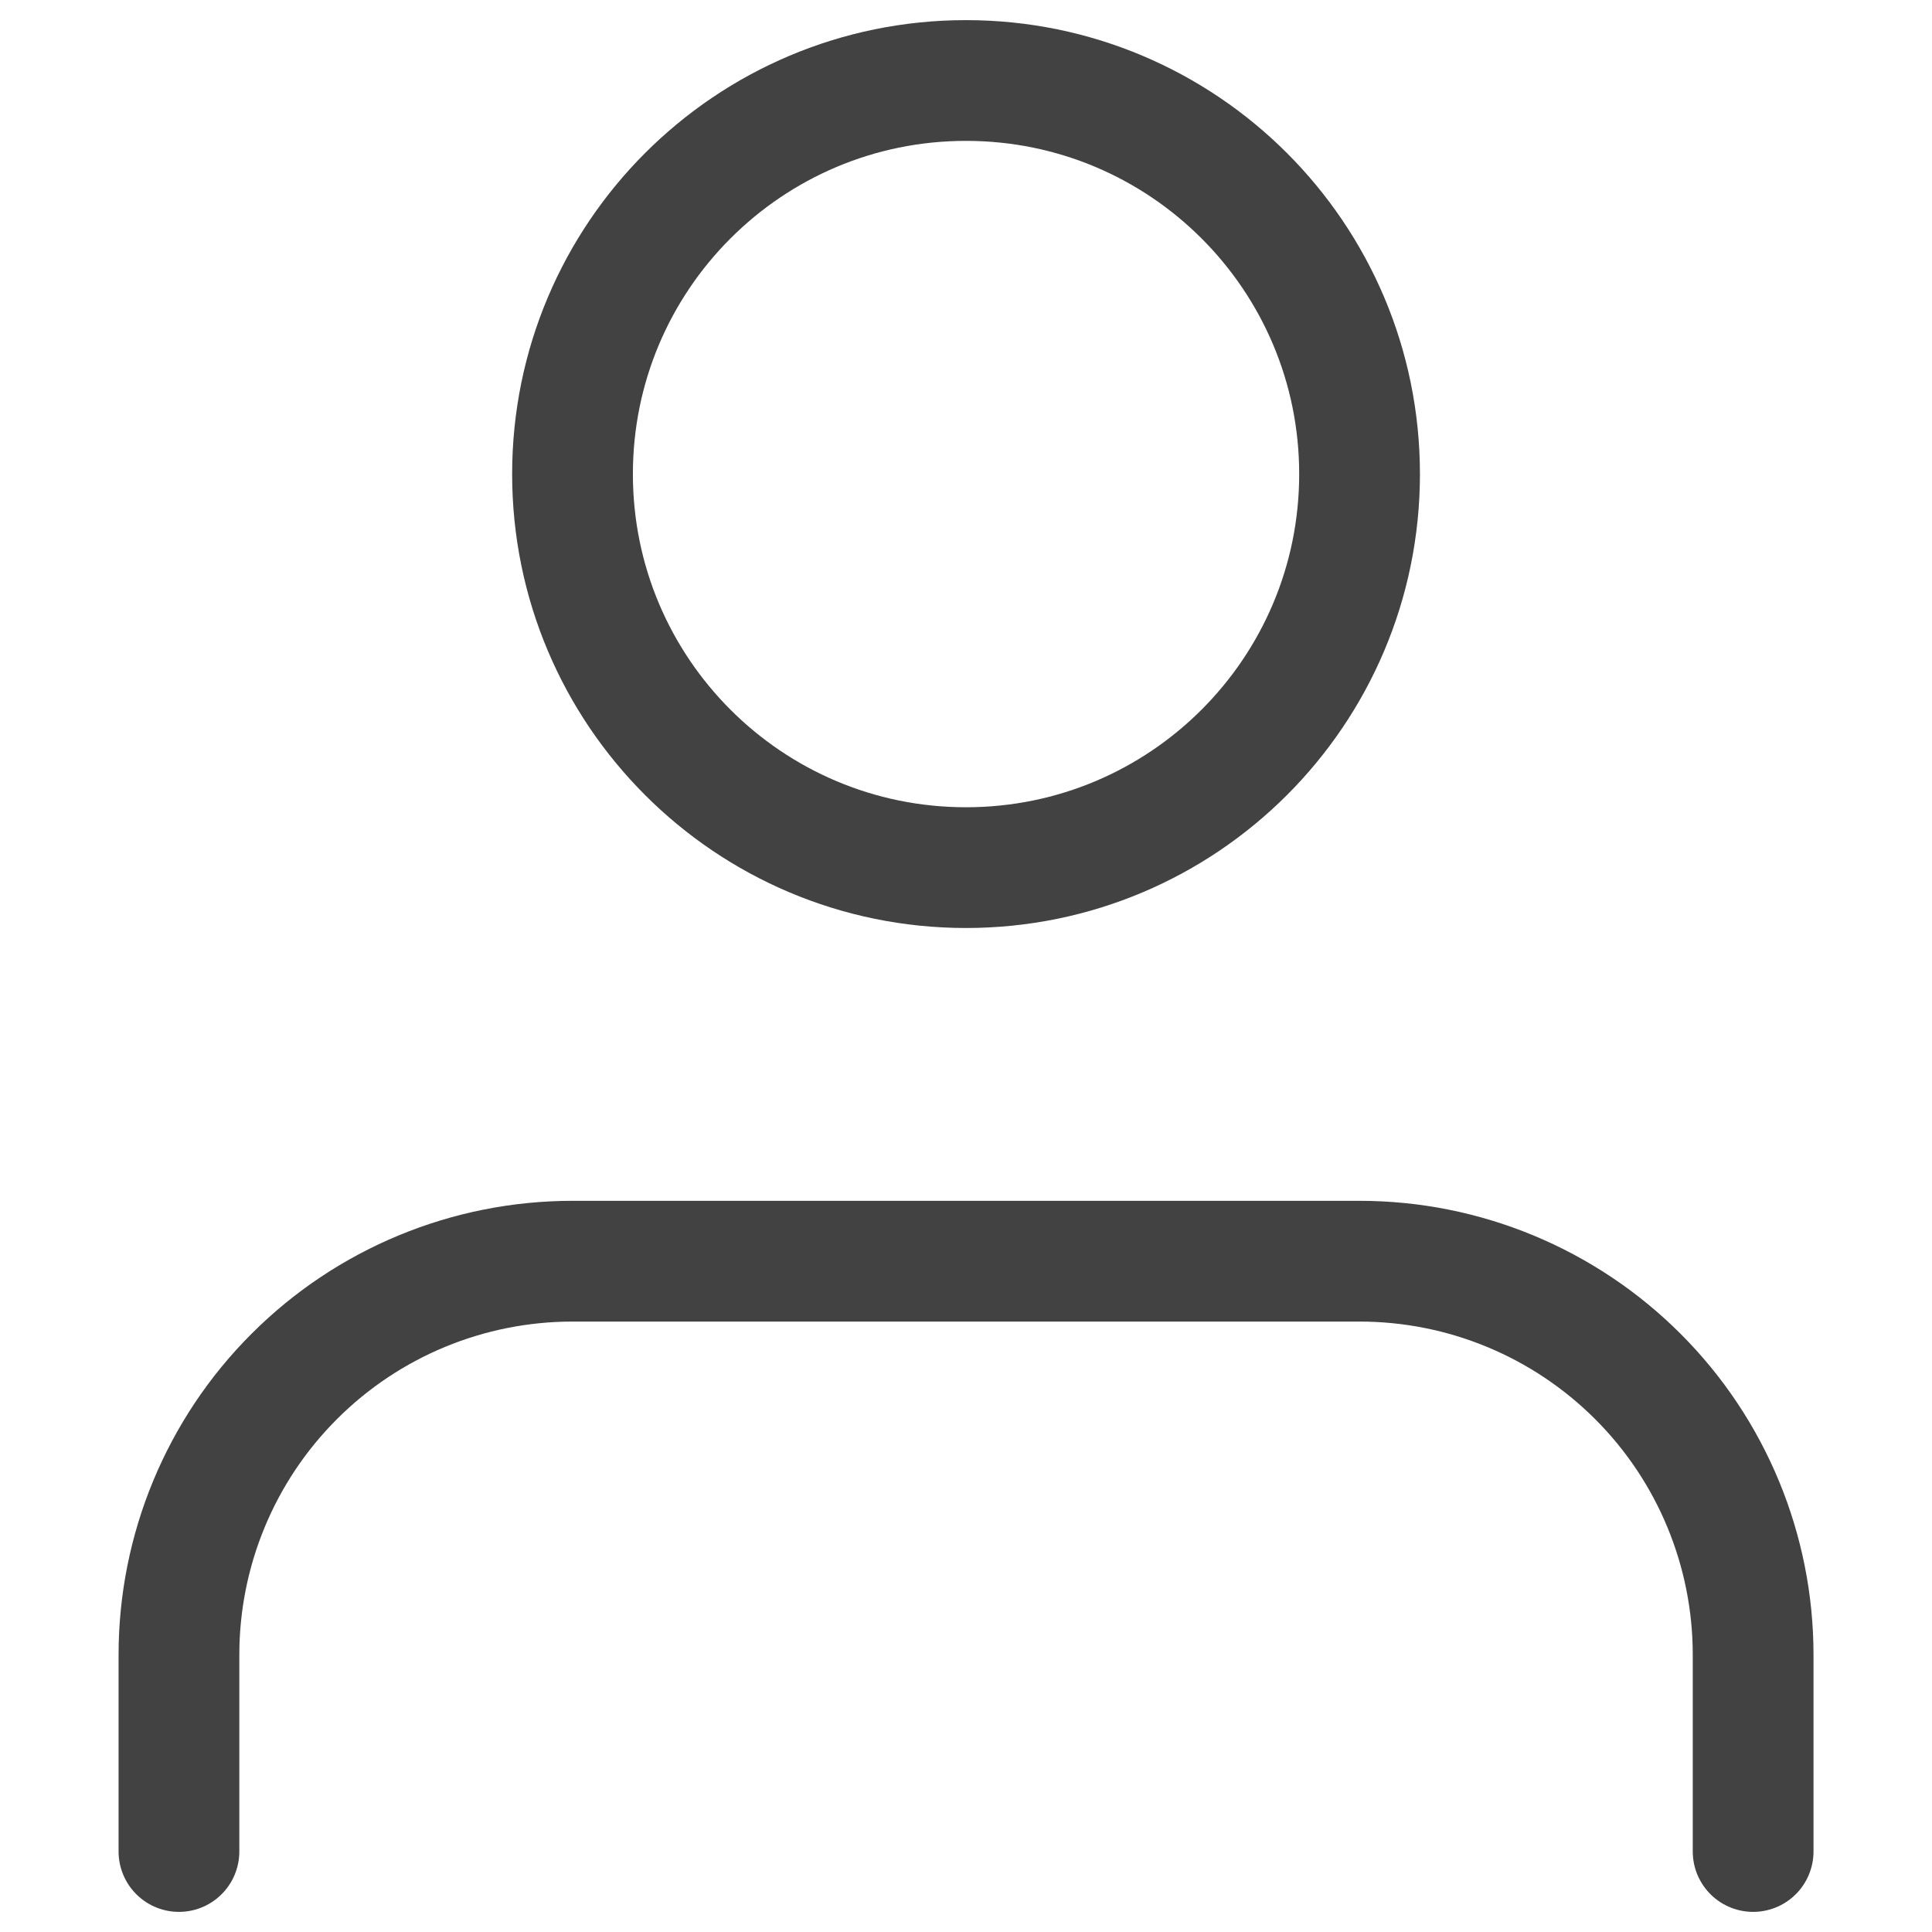
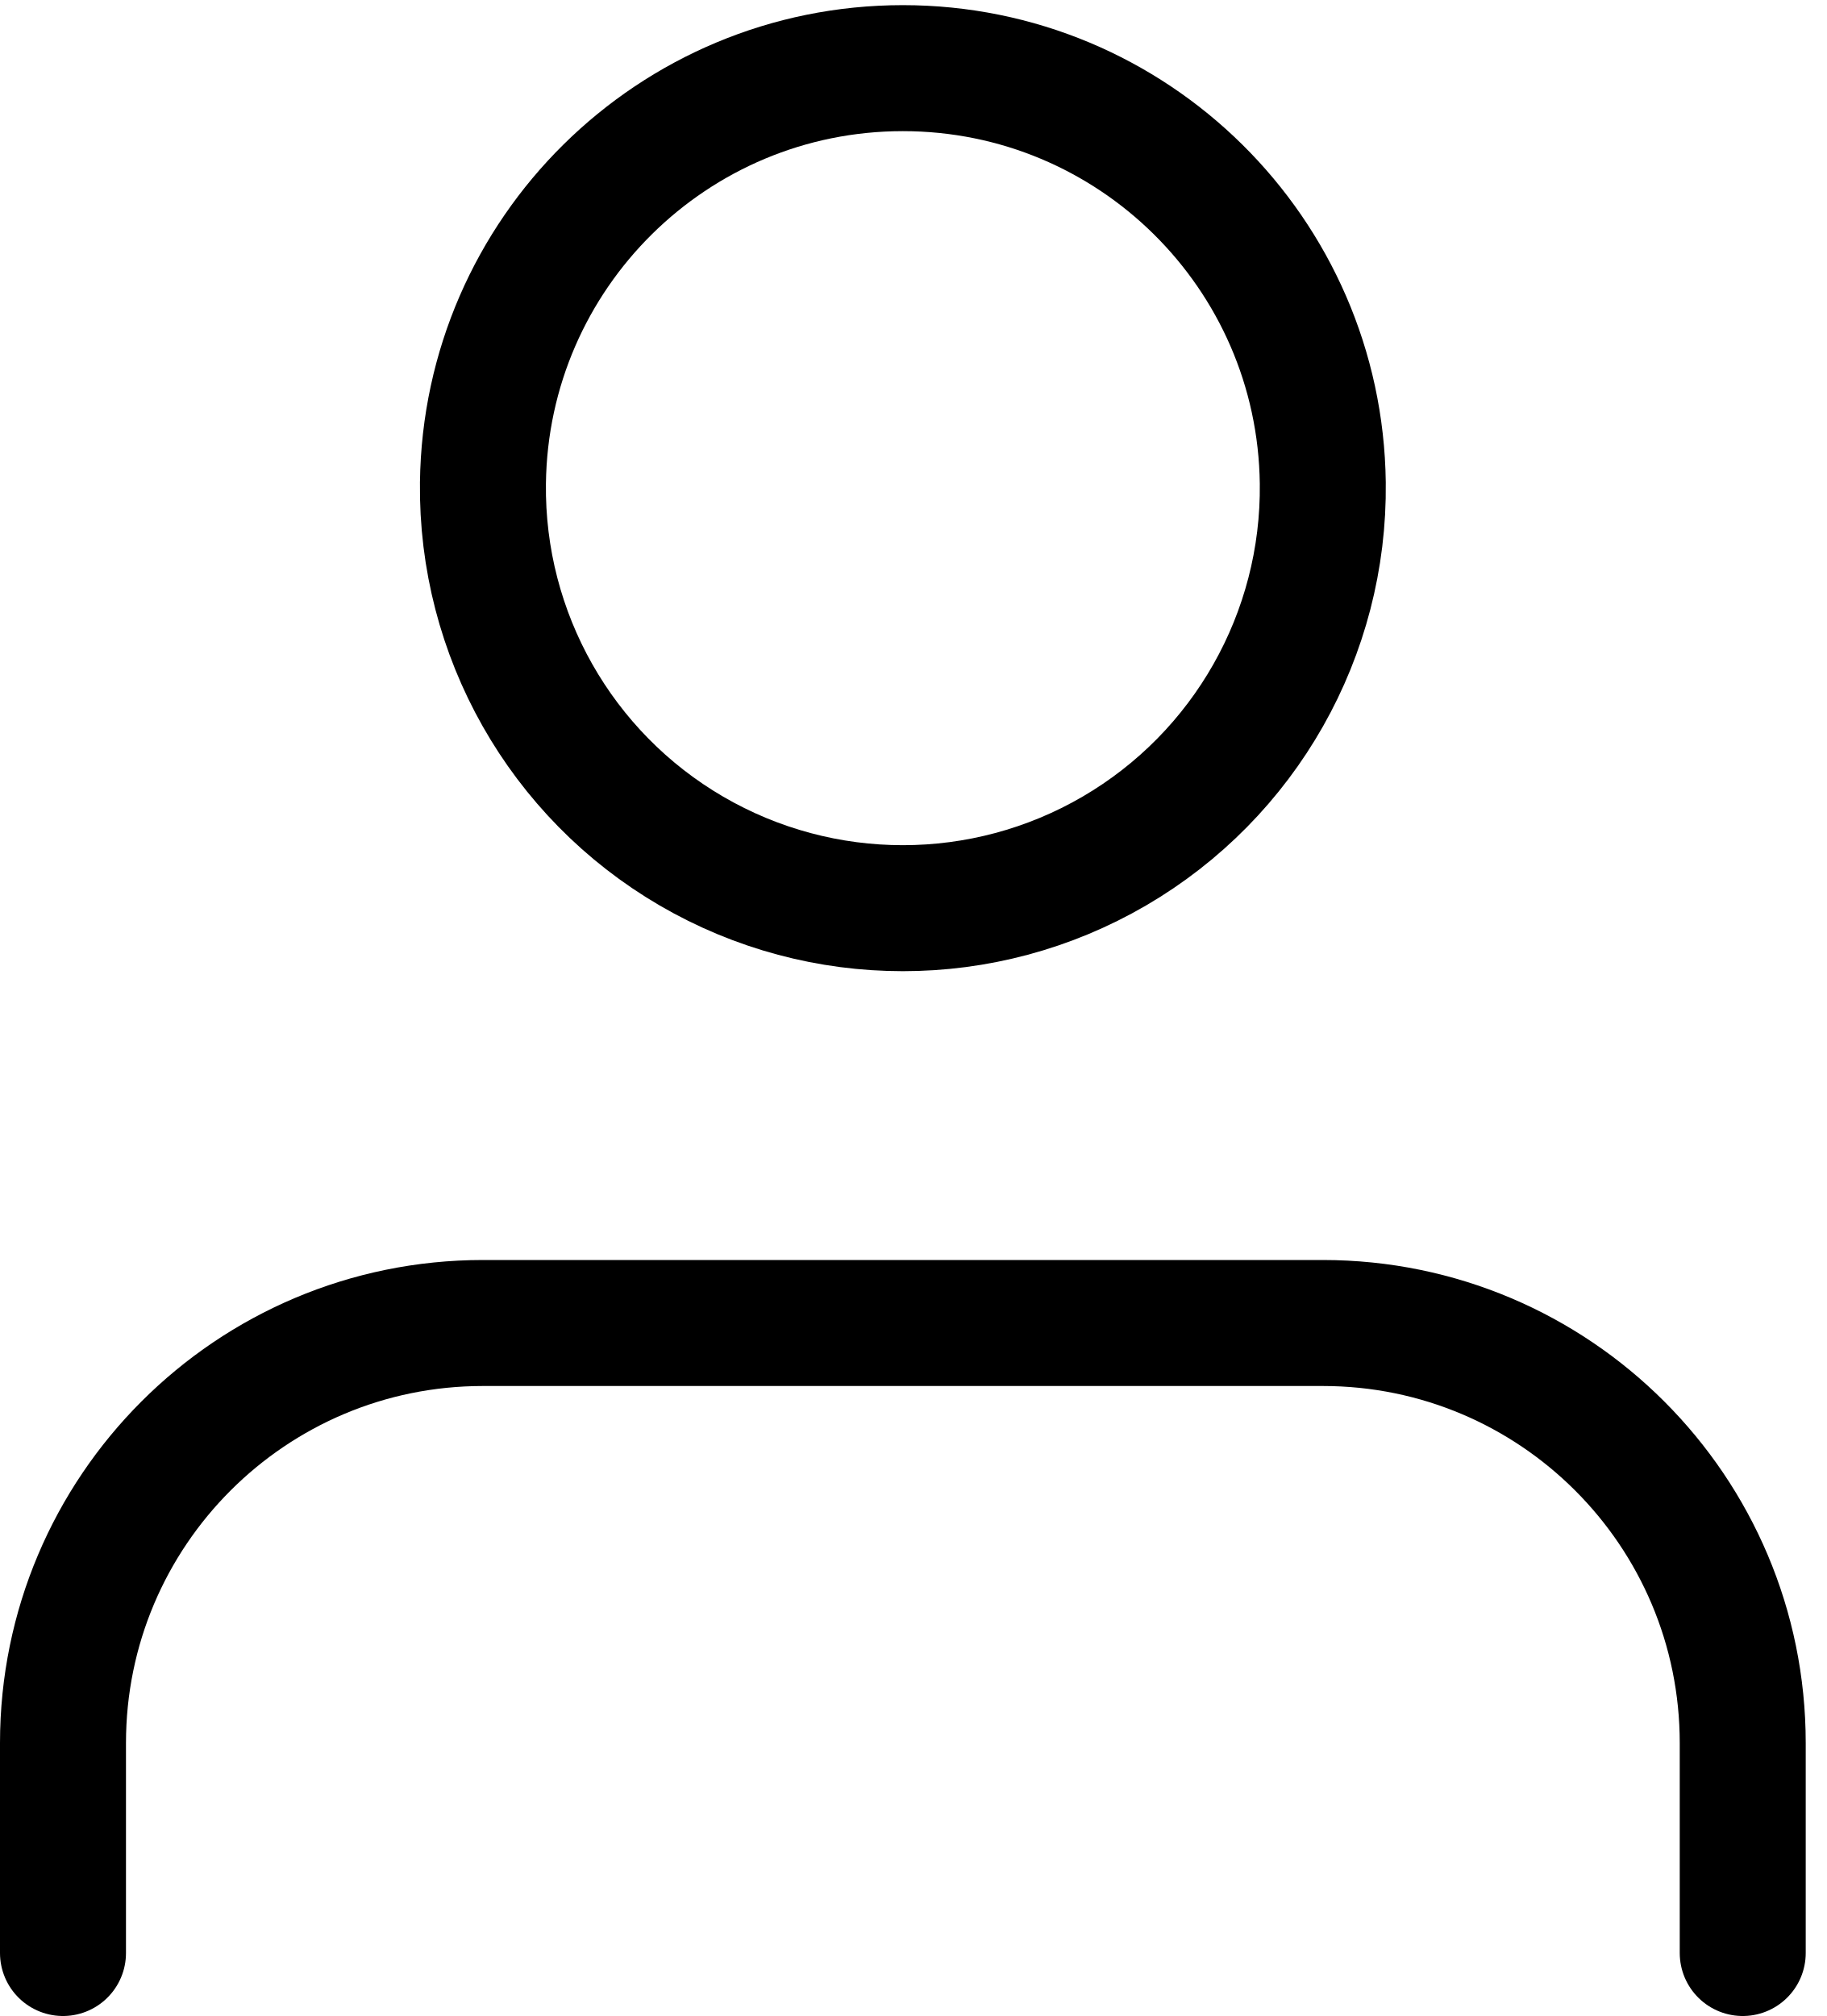
- <svg xmlns="http://www.w3.org/2000/svg" width="24" height="24" viewBox="0 0 24 24" fill="none">
-   <path d="M21.778 23V20.556C21.778 19.259 21.263 18.015 20.346 17.099C19.429 16.182 18.186 15.667 16.889 15.667H7.112C5.815 15.667 4.571 16.182 3.655 17.099C2.738 18.015 2.223 19.259 2.223 20.556V23M16.889 5.889C16.889 8.589 14.7 10.778 12 10.778C9.3 10.778 7.112 8.589 7.112 5.889C7.112 3.189 9.3 1 12 1C14.7 1 16.889 3.189 16.889 5.889Z" stroke="#424242" stroke-width="1.5" stroke-linecap="round" stroke-linejoin="round" />
+ <svg xmlns="http://www.w3.org/2000/svg" width="29" height="32" fill="none" viewBox="0 0 29 32">
+   <path stroke="currentColor" stroke-linecap="round" stroke-linejoin="round" stroke-width="2" d="M27.667 31v-3.333A6.667 6.667 0 0 0 21 21H7.667A6.667 6.667 0 0 0 1 27.667V31M21 7.667a6.667 6.667 0 1 1-13.333 0 6.667 6.667 0 0 1 13.333 0Z" />
</svg>
